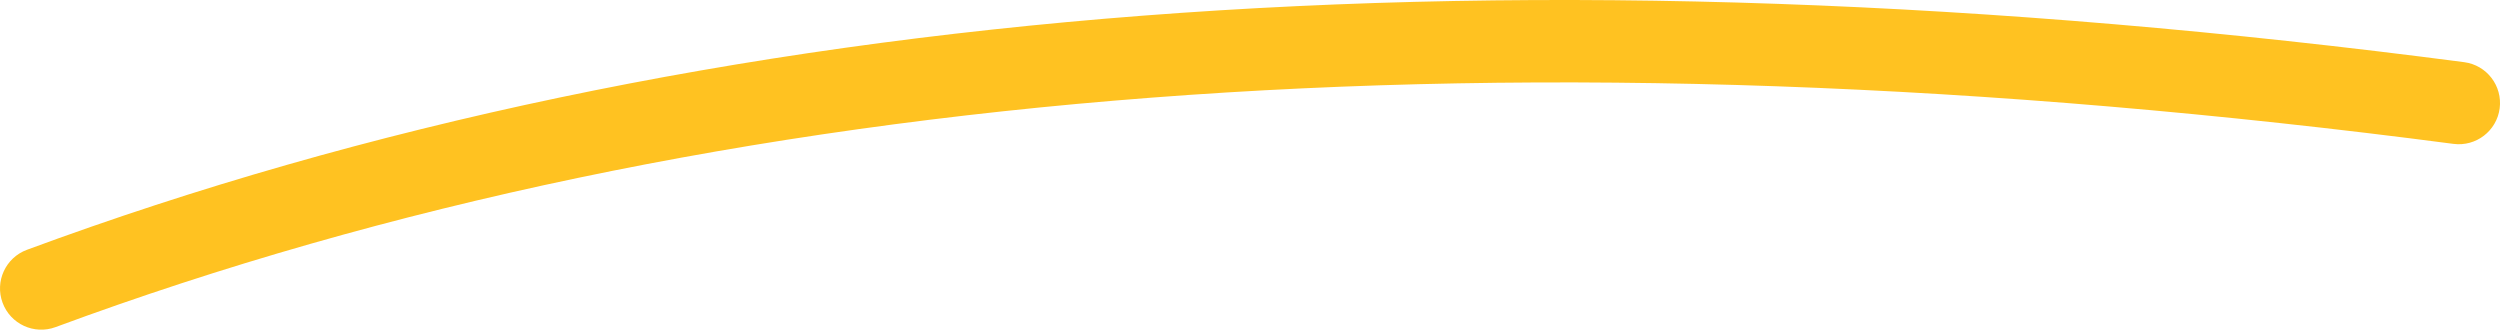
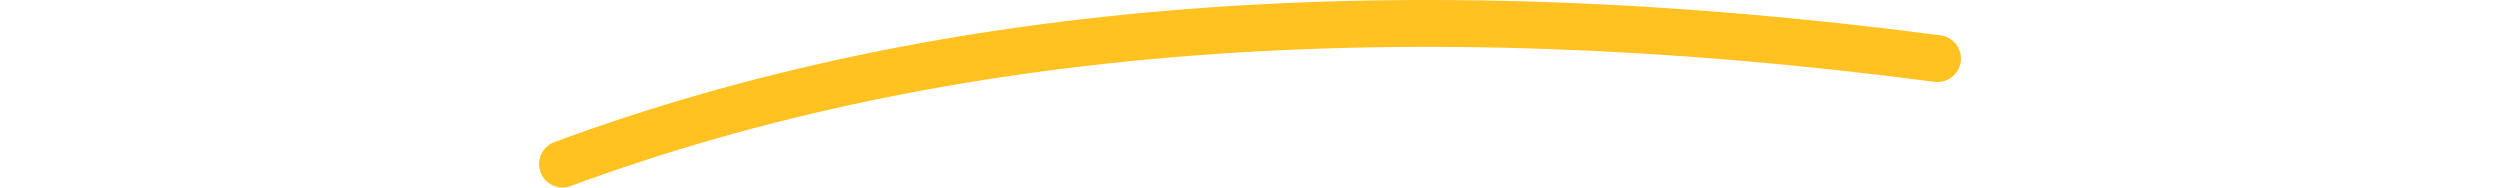
- <svg xmlns="http://www.w3.org/2000/svg" width="100%" height="12px" viewBox="0 0 91 12" version="1.1" preserveAspectRatio="xMidYMid meet" style="width: 100%; height: auto;">
+ <svg xmlns="http://www.w3.org/2000/svg" width="160px" height="12px" viewBox="0 0 91 12" version="1.1" preserveAspectRatio="xMidYMid meet">
  <path fill="#FFC221" d="M0.98,9.093 C25.568,0.002 55.143,-2.267 89.695,2.263 C90.517,2.37 91.095,3.124 90.988,3.945 C90.88,4.766 90.127,5.345 89.305,5.237 C55.206,0.767 26.113,2.998 2.021,11.907 C1.244,12.194 0.381,11.797 0.094,11.02 C-0.194,10.243 0.203,9.38 0.98,9.093 Z" />
</svg>
